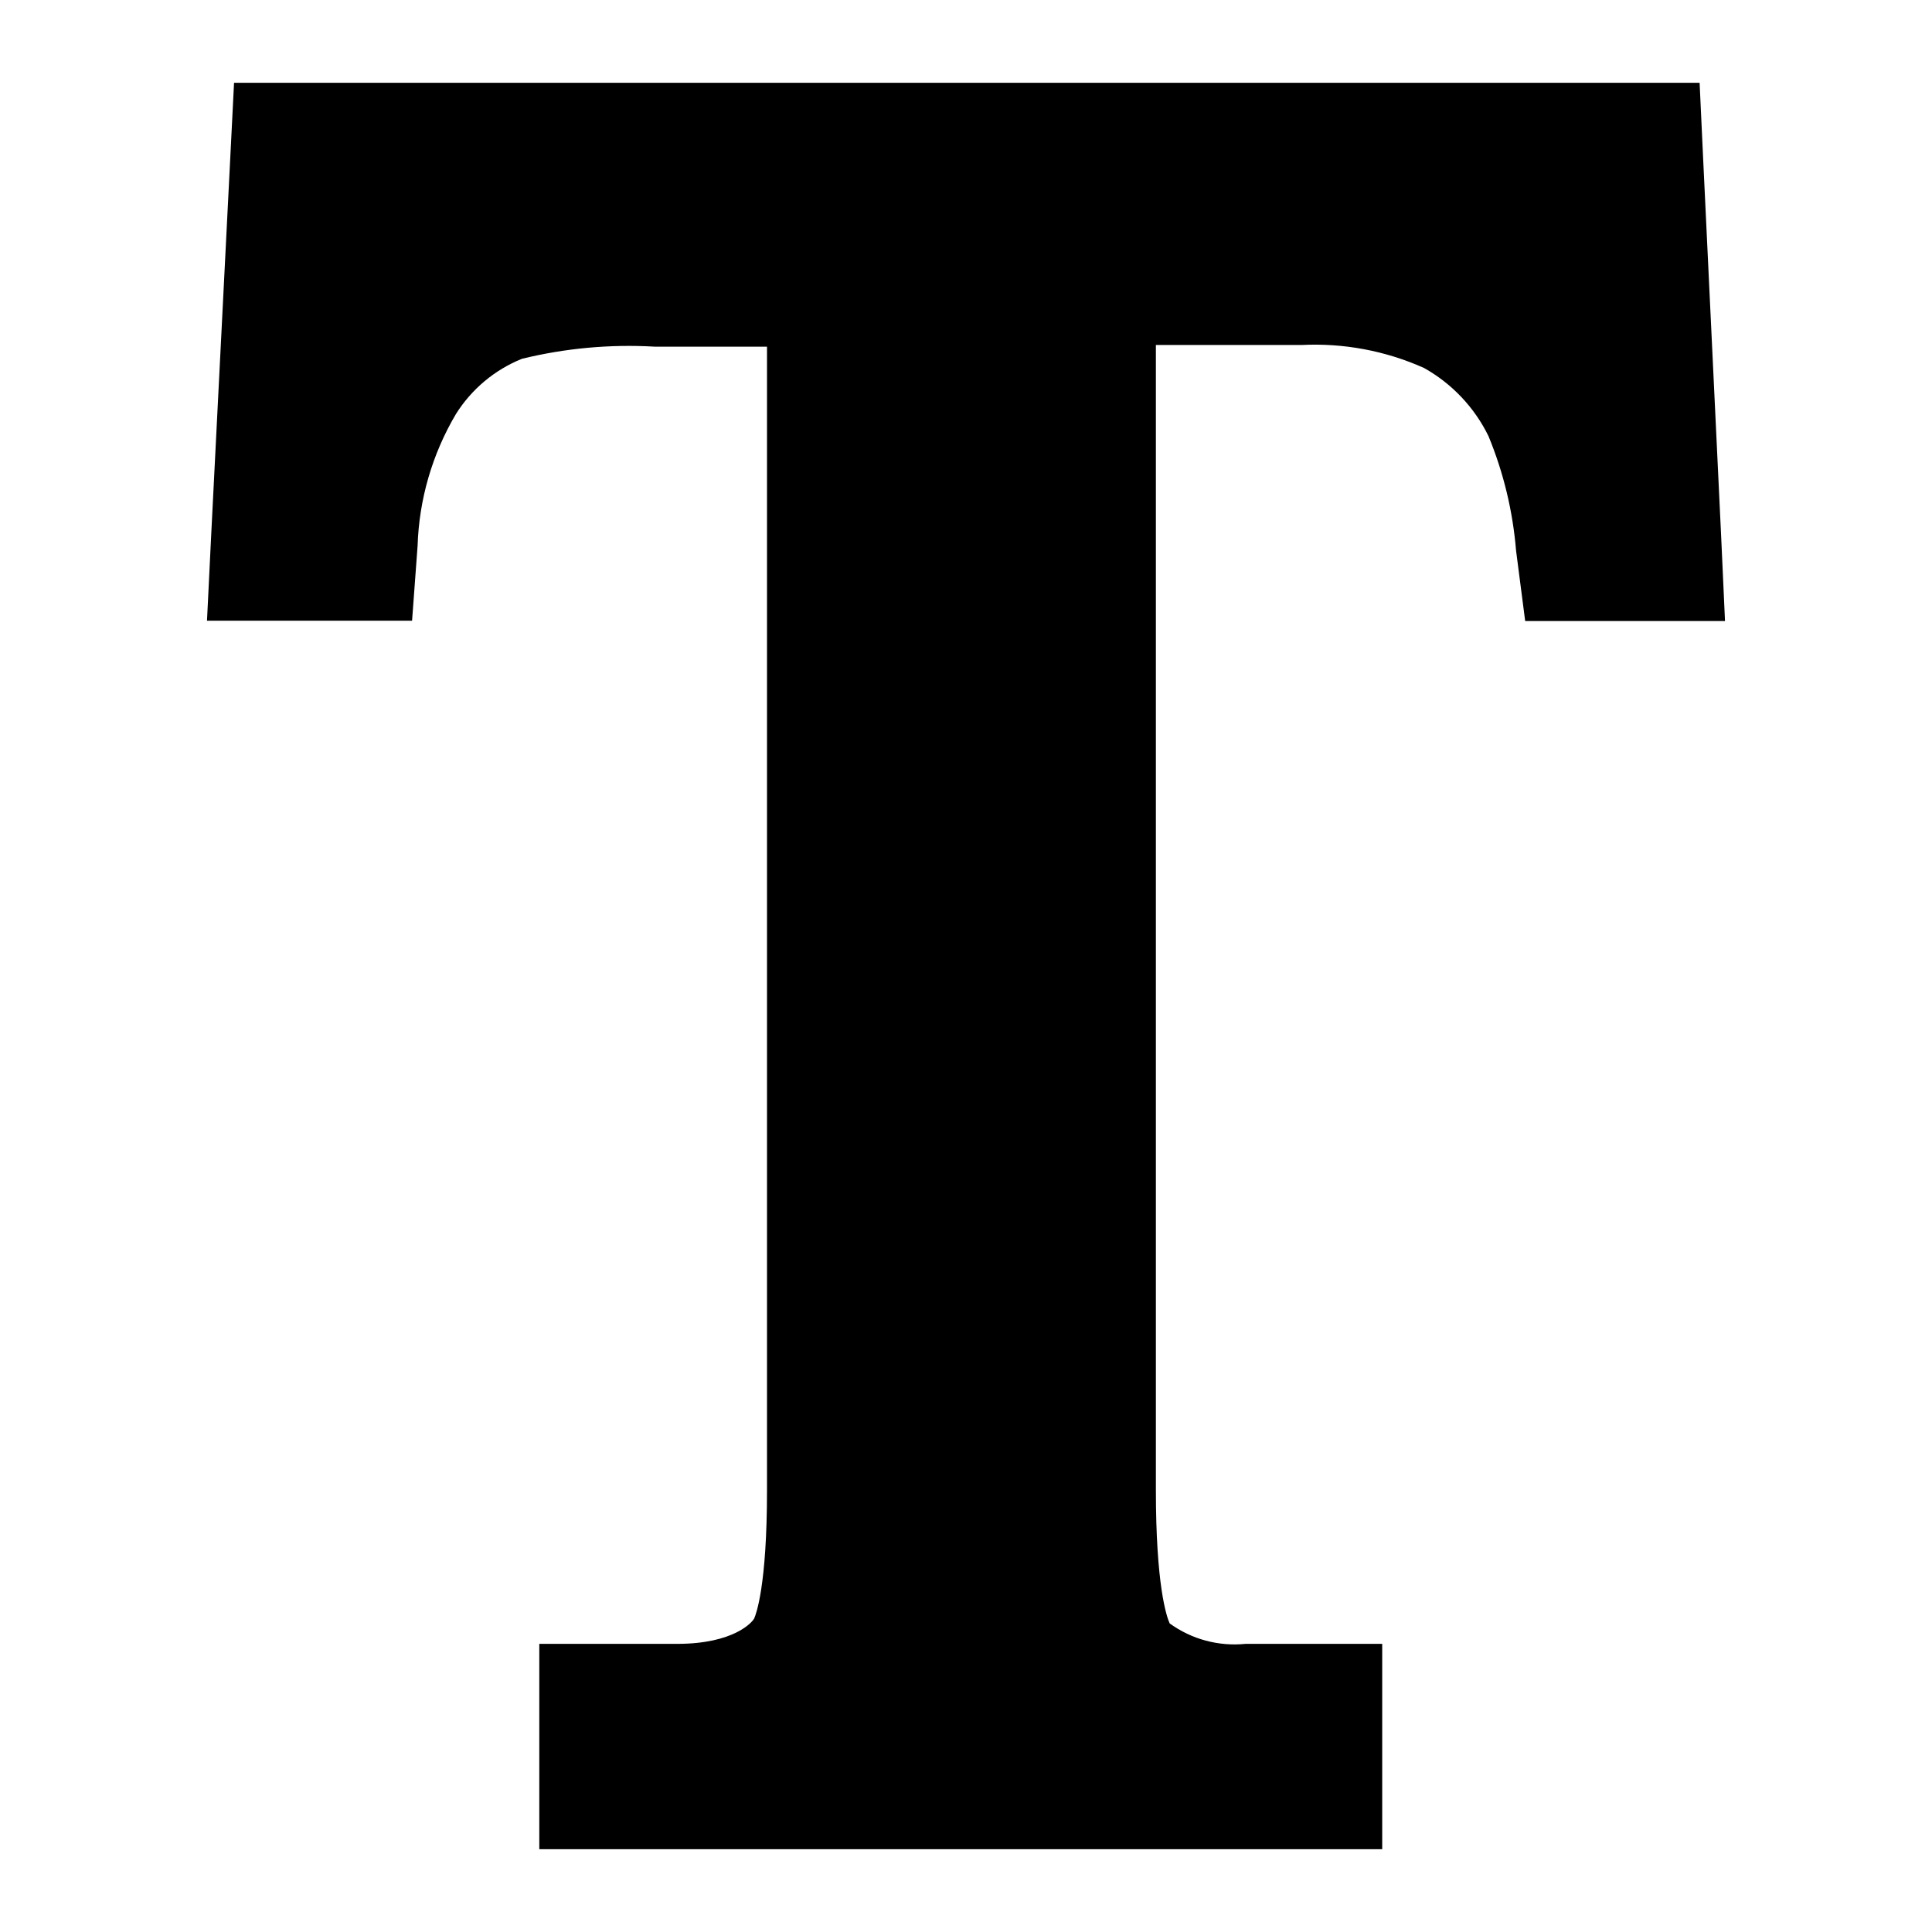
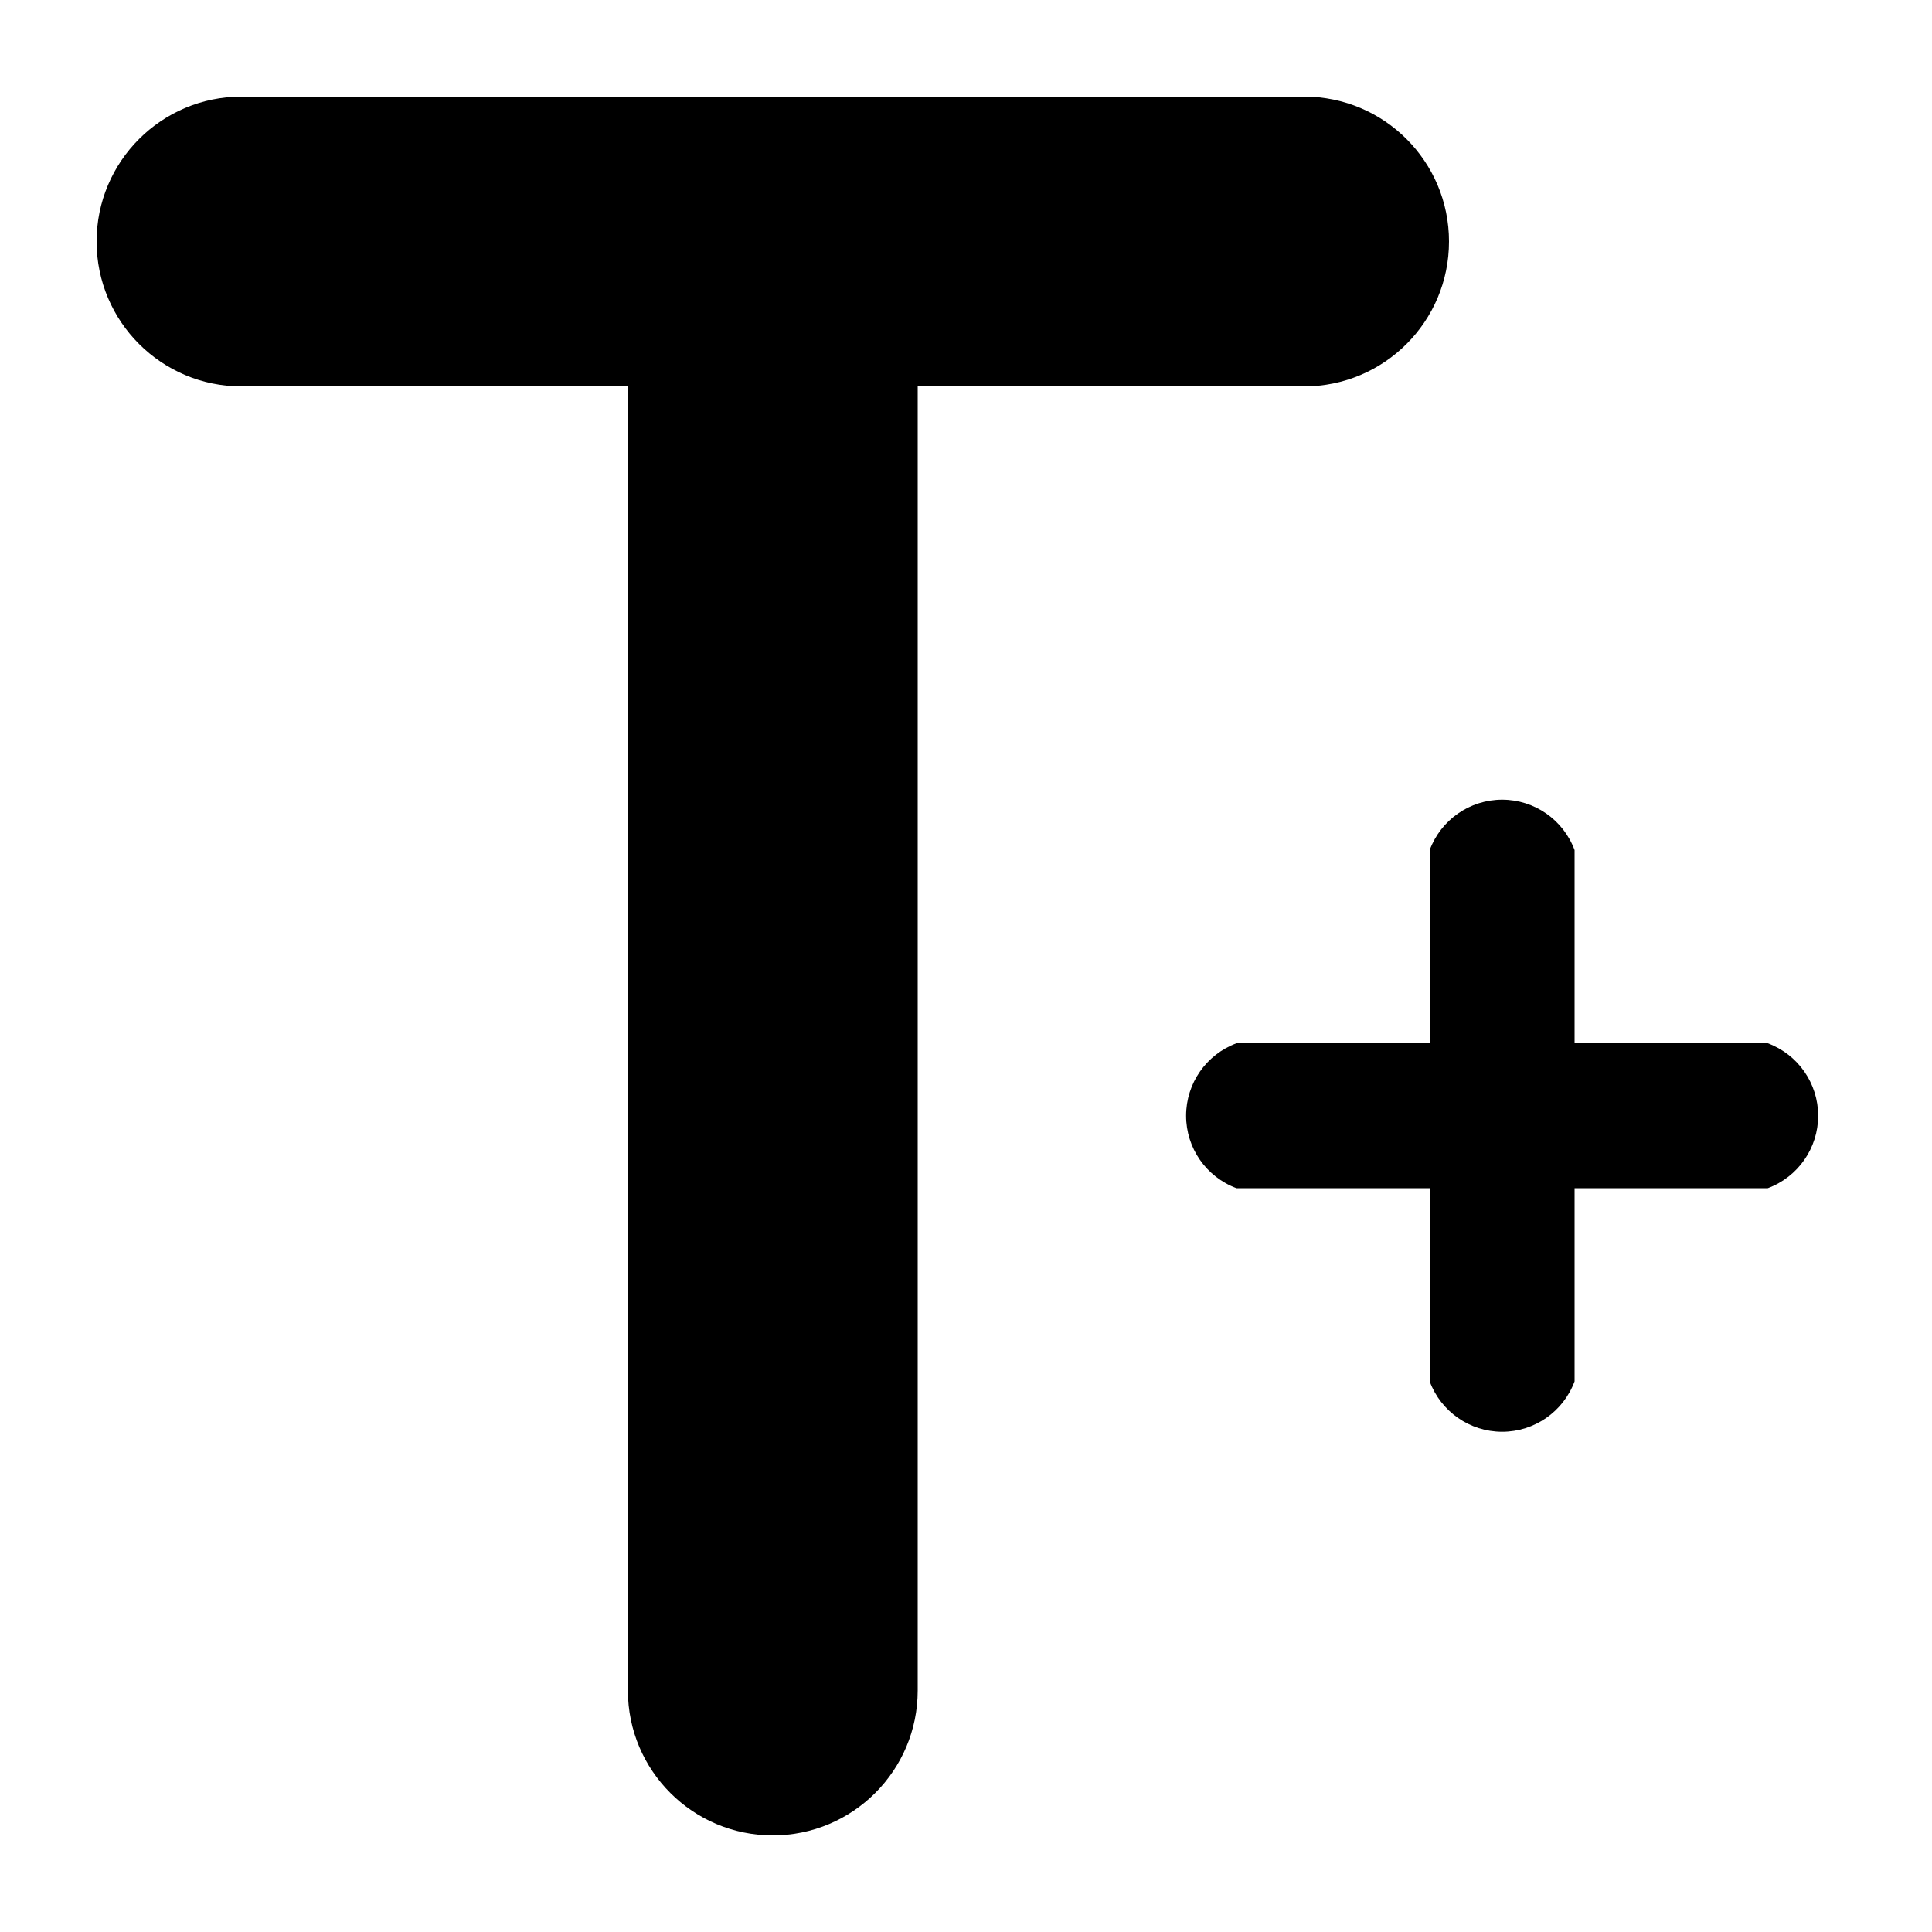
- <svg xmlns="http://www.w3.org/2000/svg" data-name="Capa 1" viewBox="0 0 70 70">
-   <path d="M62.36 19.42l-.65-13.63L61.58 3H8.48l-.14 2.78-.69 13.64-.15 3.07h7.43l.2-2.71A10 10 0 0116.52 15a5.06 5.06 0 012.39-2 16.3 16.3 0 014.81-.44h4.07V54c0 3.47-.4 4.49-.46 4.63s-.74.93-2.79.93h-5V67h30.54v-7.44h-4.95a4 4 0 01-2.75-.74c-.12-.26-.5-1.41-.5-4.83V12.5h5.27a9.68 9.68 0 014.44.83 5.7 5.7 0 012.34 2.47 13.84 13.84 0 011 4.15l.33 2.55h7.24z" />
+ <svg xmlns="http://www.w3.org/2000/svg" viewBox="0 0 20 20">
+   <path d="M13.5 4a1.5 1.5 0 000-3h-11a1.5 1.5 0 000 3h4v13.5a1.5 1.5 0 103 0V4zm4.9 6.8h-2.1v-2a.8.8 0 00-1.5 0v2h-2a.8.8 0 000 1.5h2v2a.8.8 0 001.5 0v-2h2a.8.8 0 000-1.5z" />
</svg>
